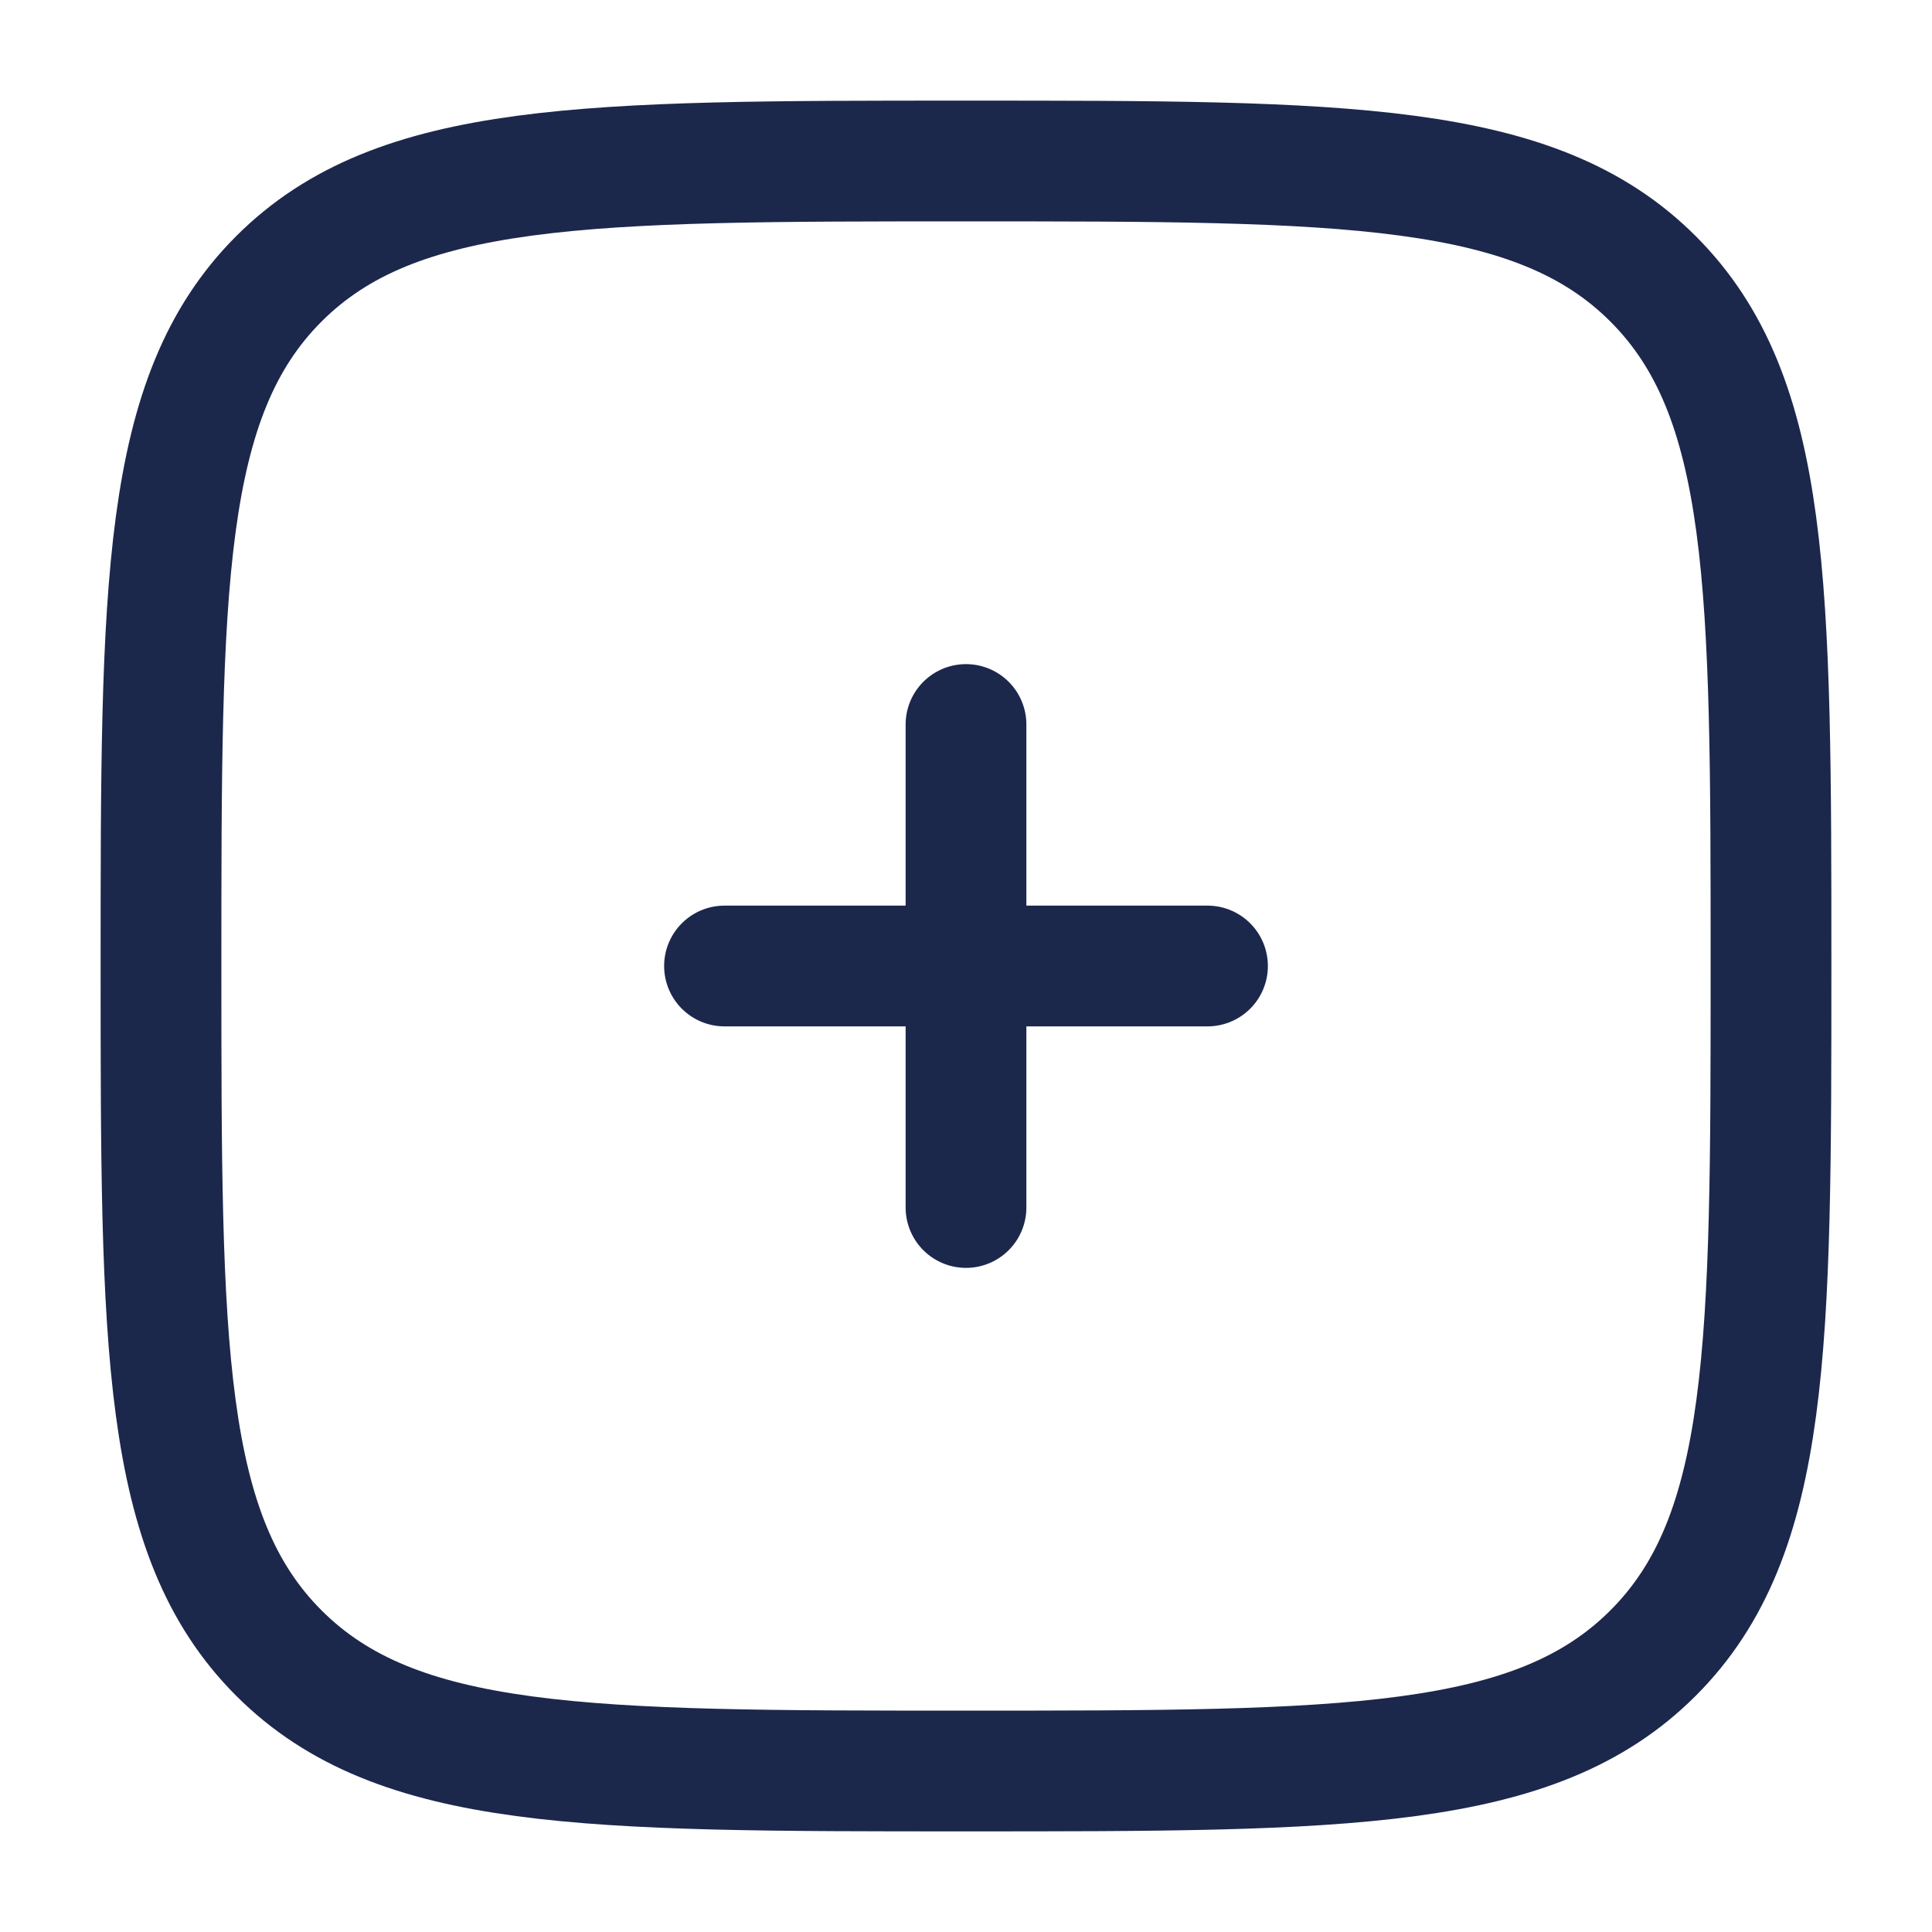
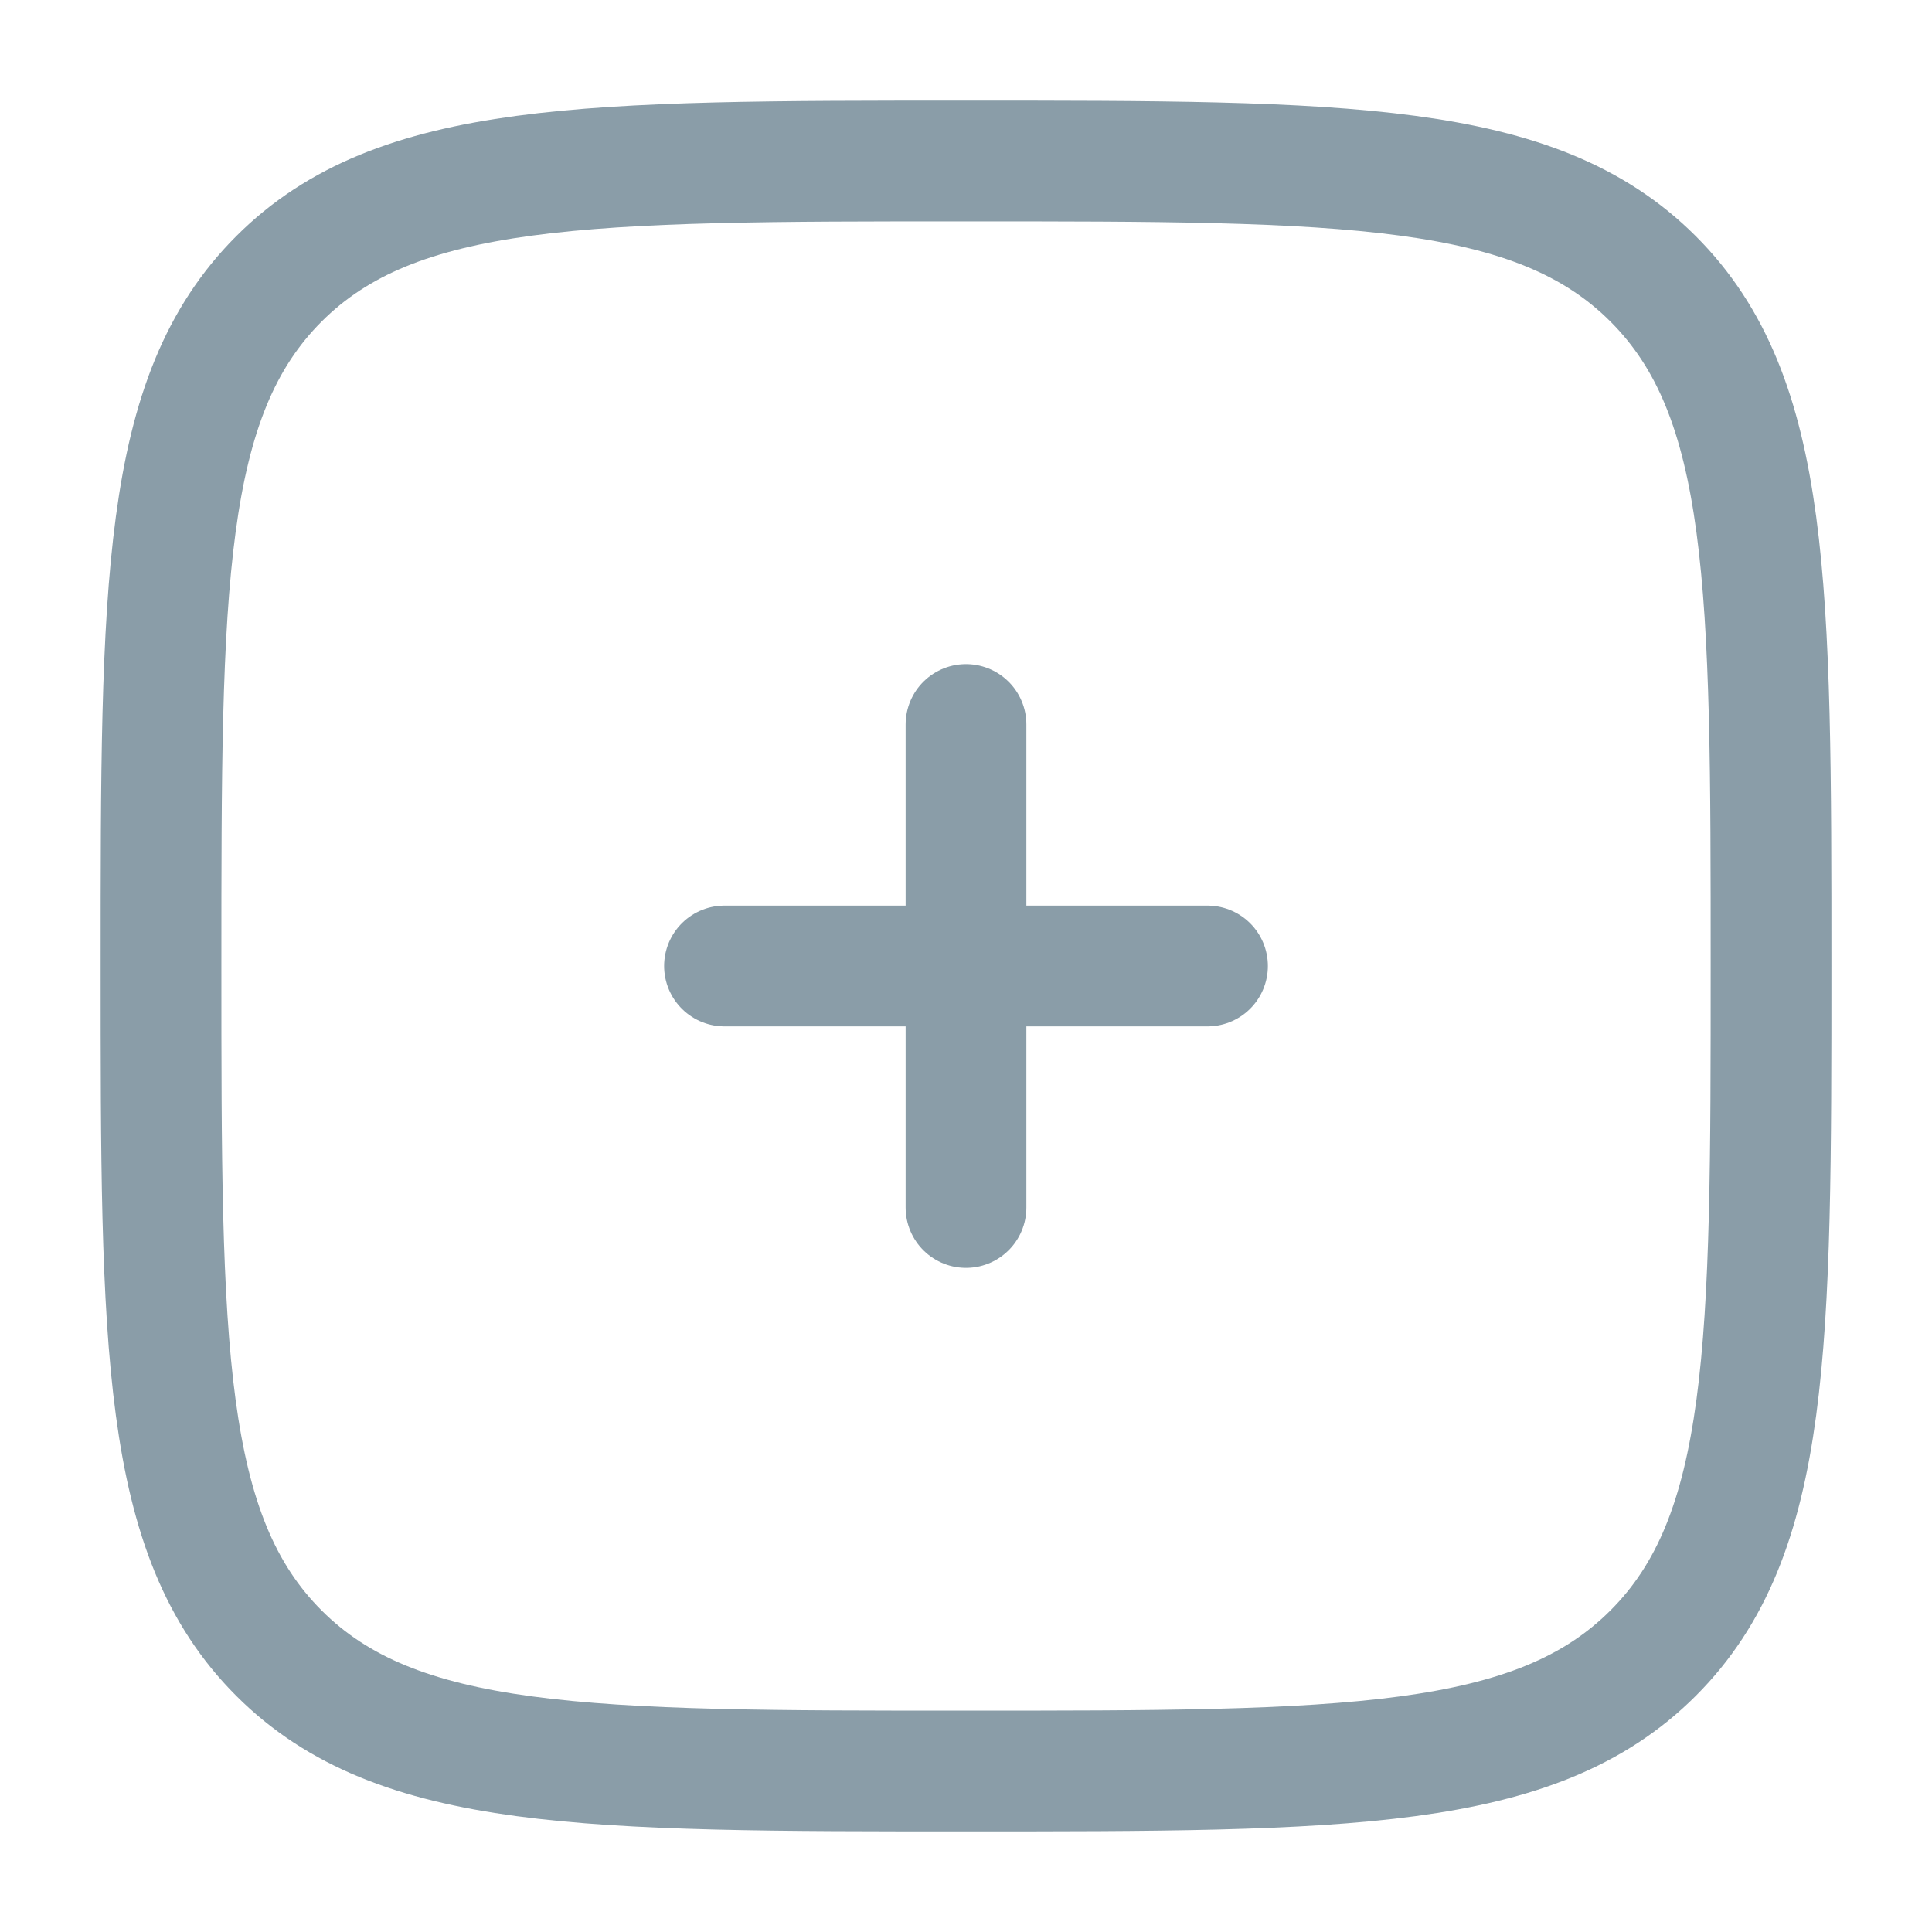
- <svg xmlns="http://www.w3.org/2000/svg" width="800px" height="800px" viewBox="0 0 24 24" fill="none">
-   <path d="M2 12C2 7.286 2 4.929 3.464 3.464C4.929 2 7.286 2 12 2C16.714 2 19.071 2 20.535 3.464C22 4.929 22 7.286 22 12C22 16.714 22 19.071 20.535 20.535C19.071 22 16.714 22 12 22C7.286 22 4.929 22 3.464 20.535C2 19.071 2 16.714 2 12Z" stroke="#1C274C" stroke-width="1.5" />
-   <path d="M15 12L12 12M12 12L9 12M12 12L12 9M12 12L12 15" stroke="#1C274C" stroke-width="1.5" stroke-linecap="round" />
+ <svg xmlns="http://www.w3.org/2000/svg" id="Layer_1" version="1.1" viewBox="0 0 800 800">
+   <defs>
+     <style>
+       .st0 {
+         stroke-linecap: round;
+       }
+ 
+       .st0, .st1 {
+         fill: none;
+         stroke: #8a9da8;
+         stroke-miterlimit: 133.33;
+         stroke-width: 50px;
+       }
+     </style>
+   </defs>
+   <path class="st1" d="M66.67,400c0-157.13,0-235.7,48.82-284.52,48.82-48.82,127.38-48.82,284.52-48.82s235.7,0,284.52,48.82c48.82,48.82,48.82,127.38,48.82,284.52s0,235.7-48.82,284.52c-48.81,48.82-127.38,48.82-284.52,48.82s-235.7,0-284.52-48.82c-48.82-48.81-48.82-127.38-48.82-284.52h0Z" />
+   <path class="st0" d="M500,400h-100M400,400h-100M400,400v-100M400,400v100" />
</svg>
